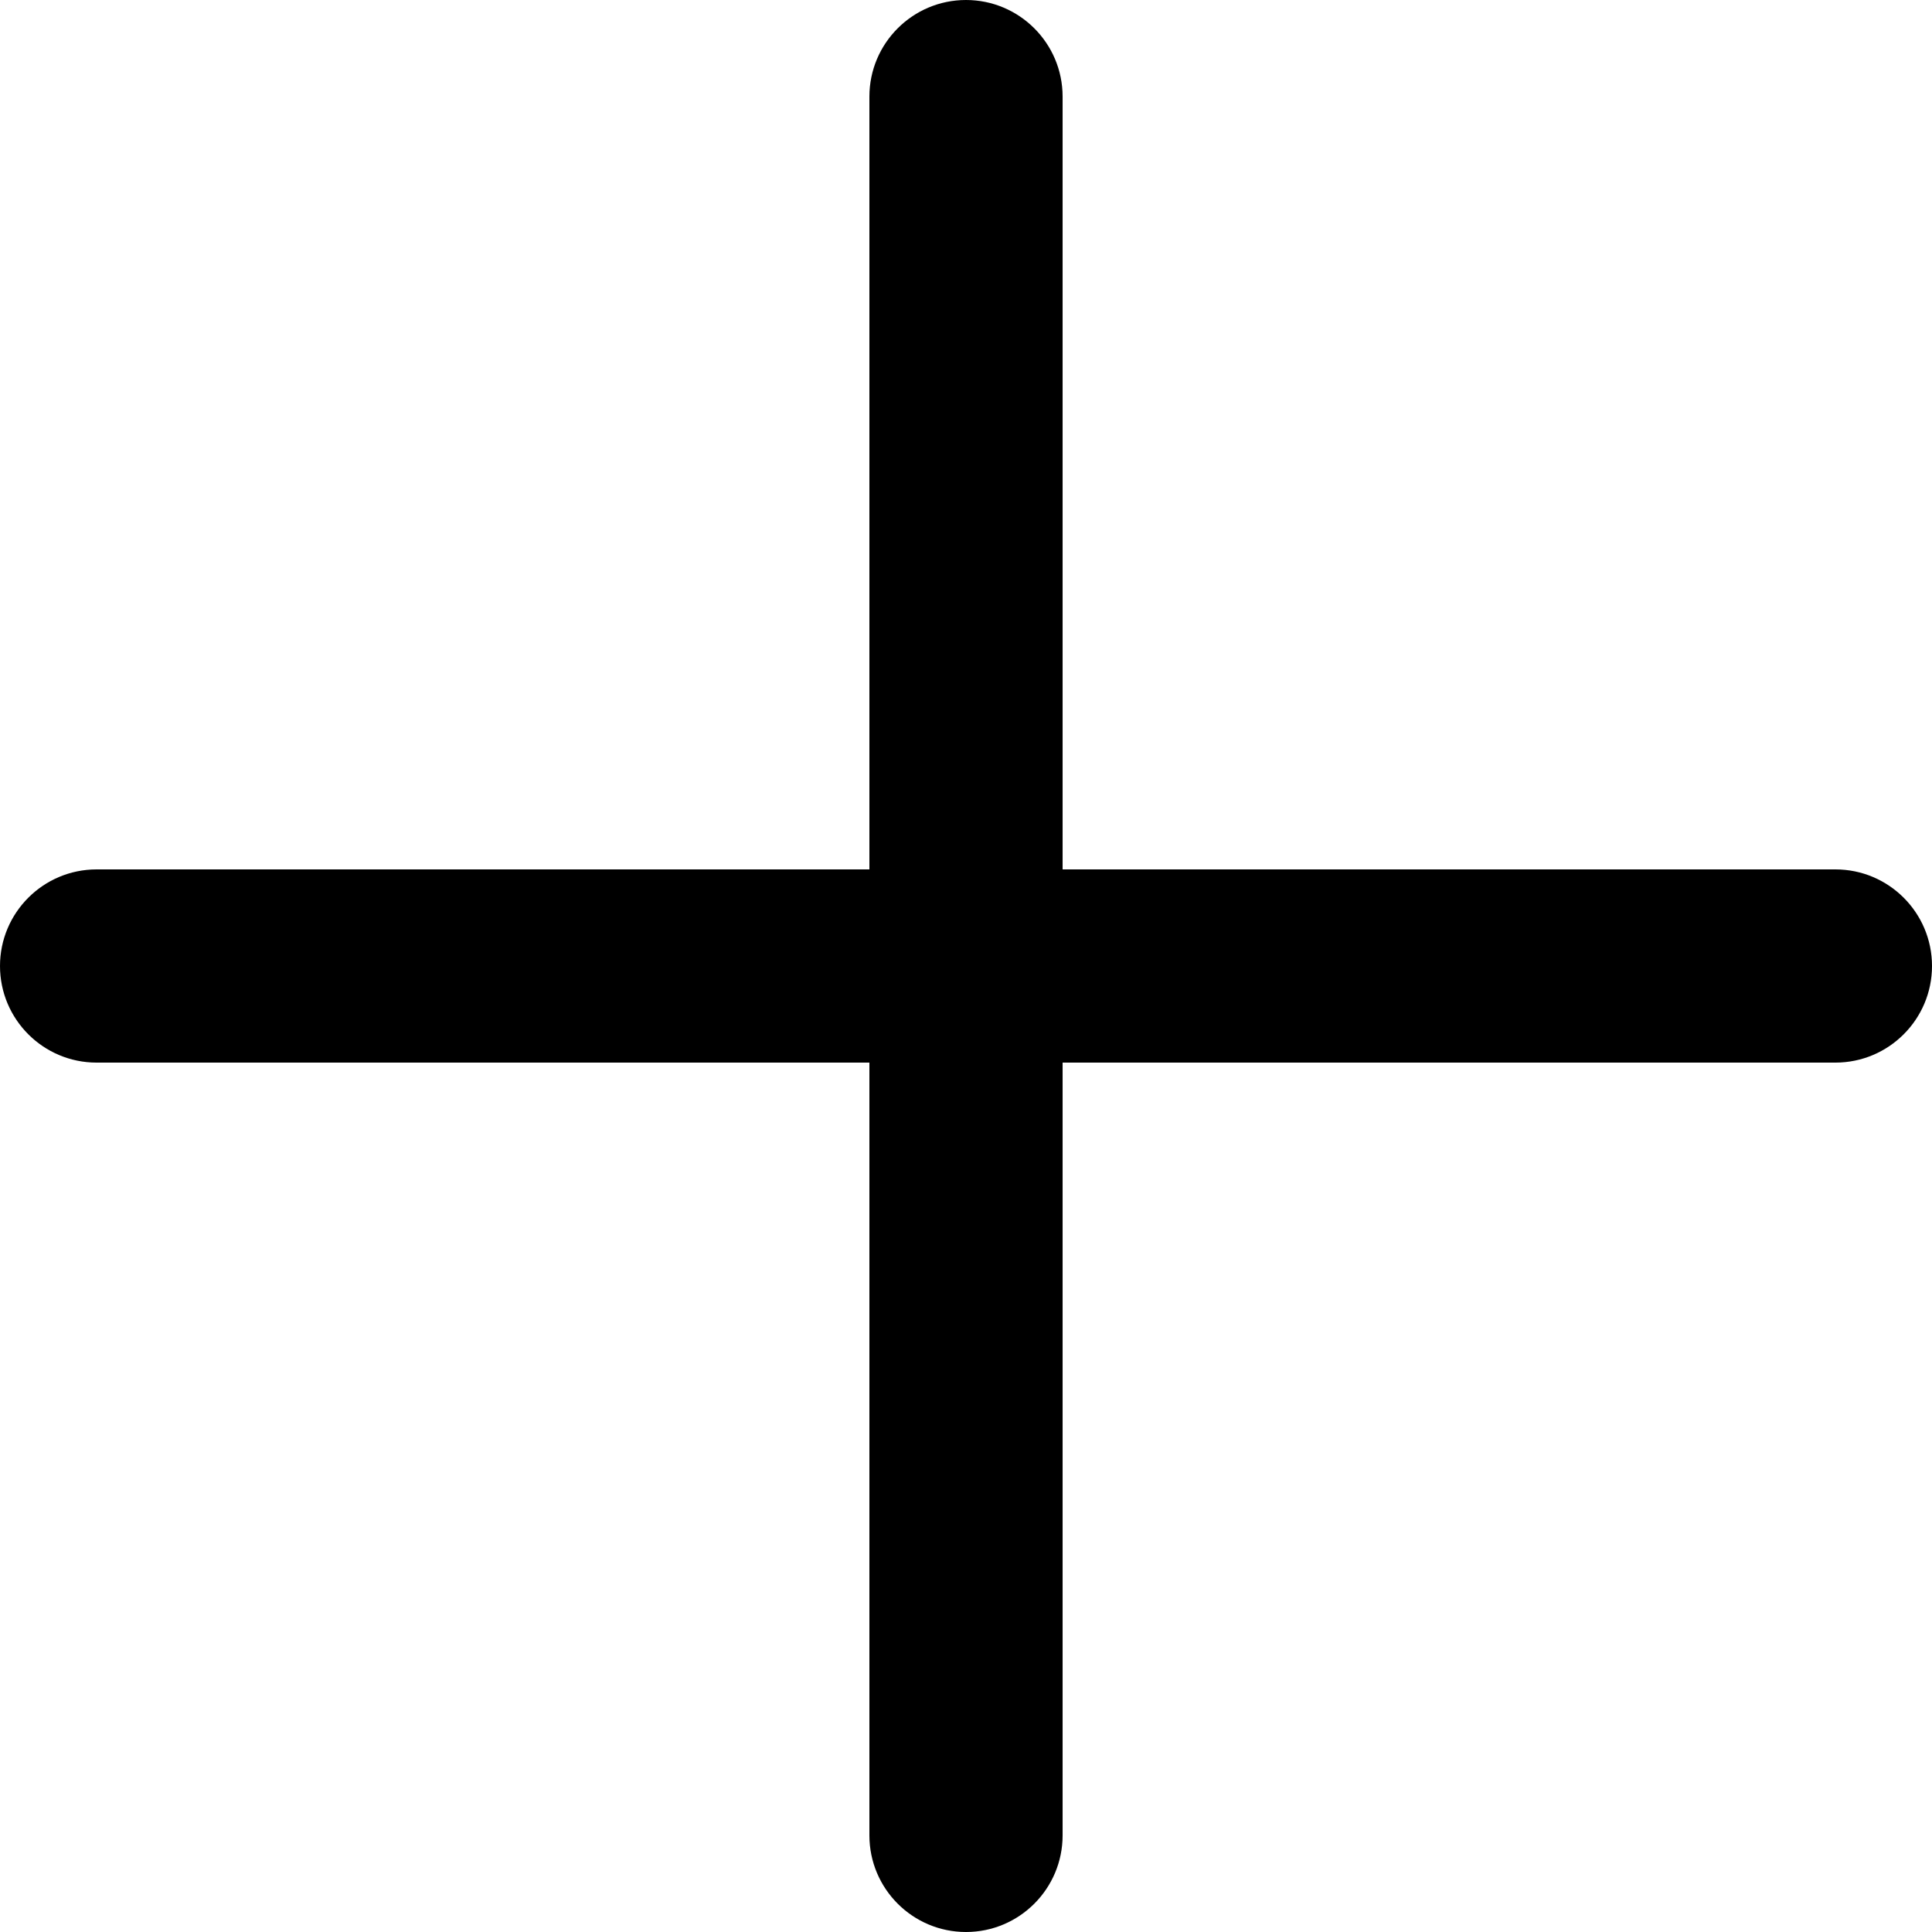
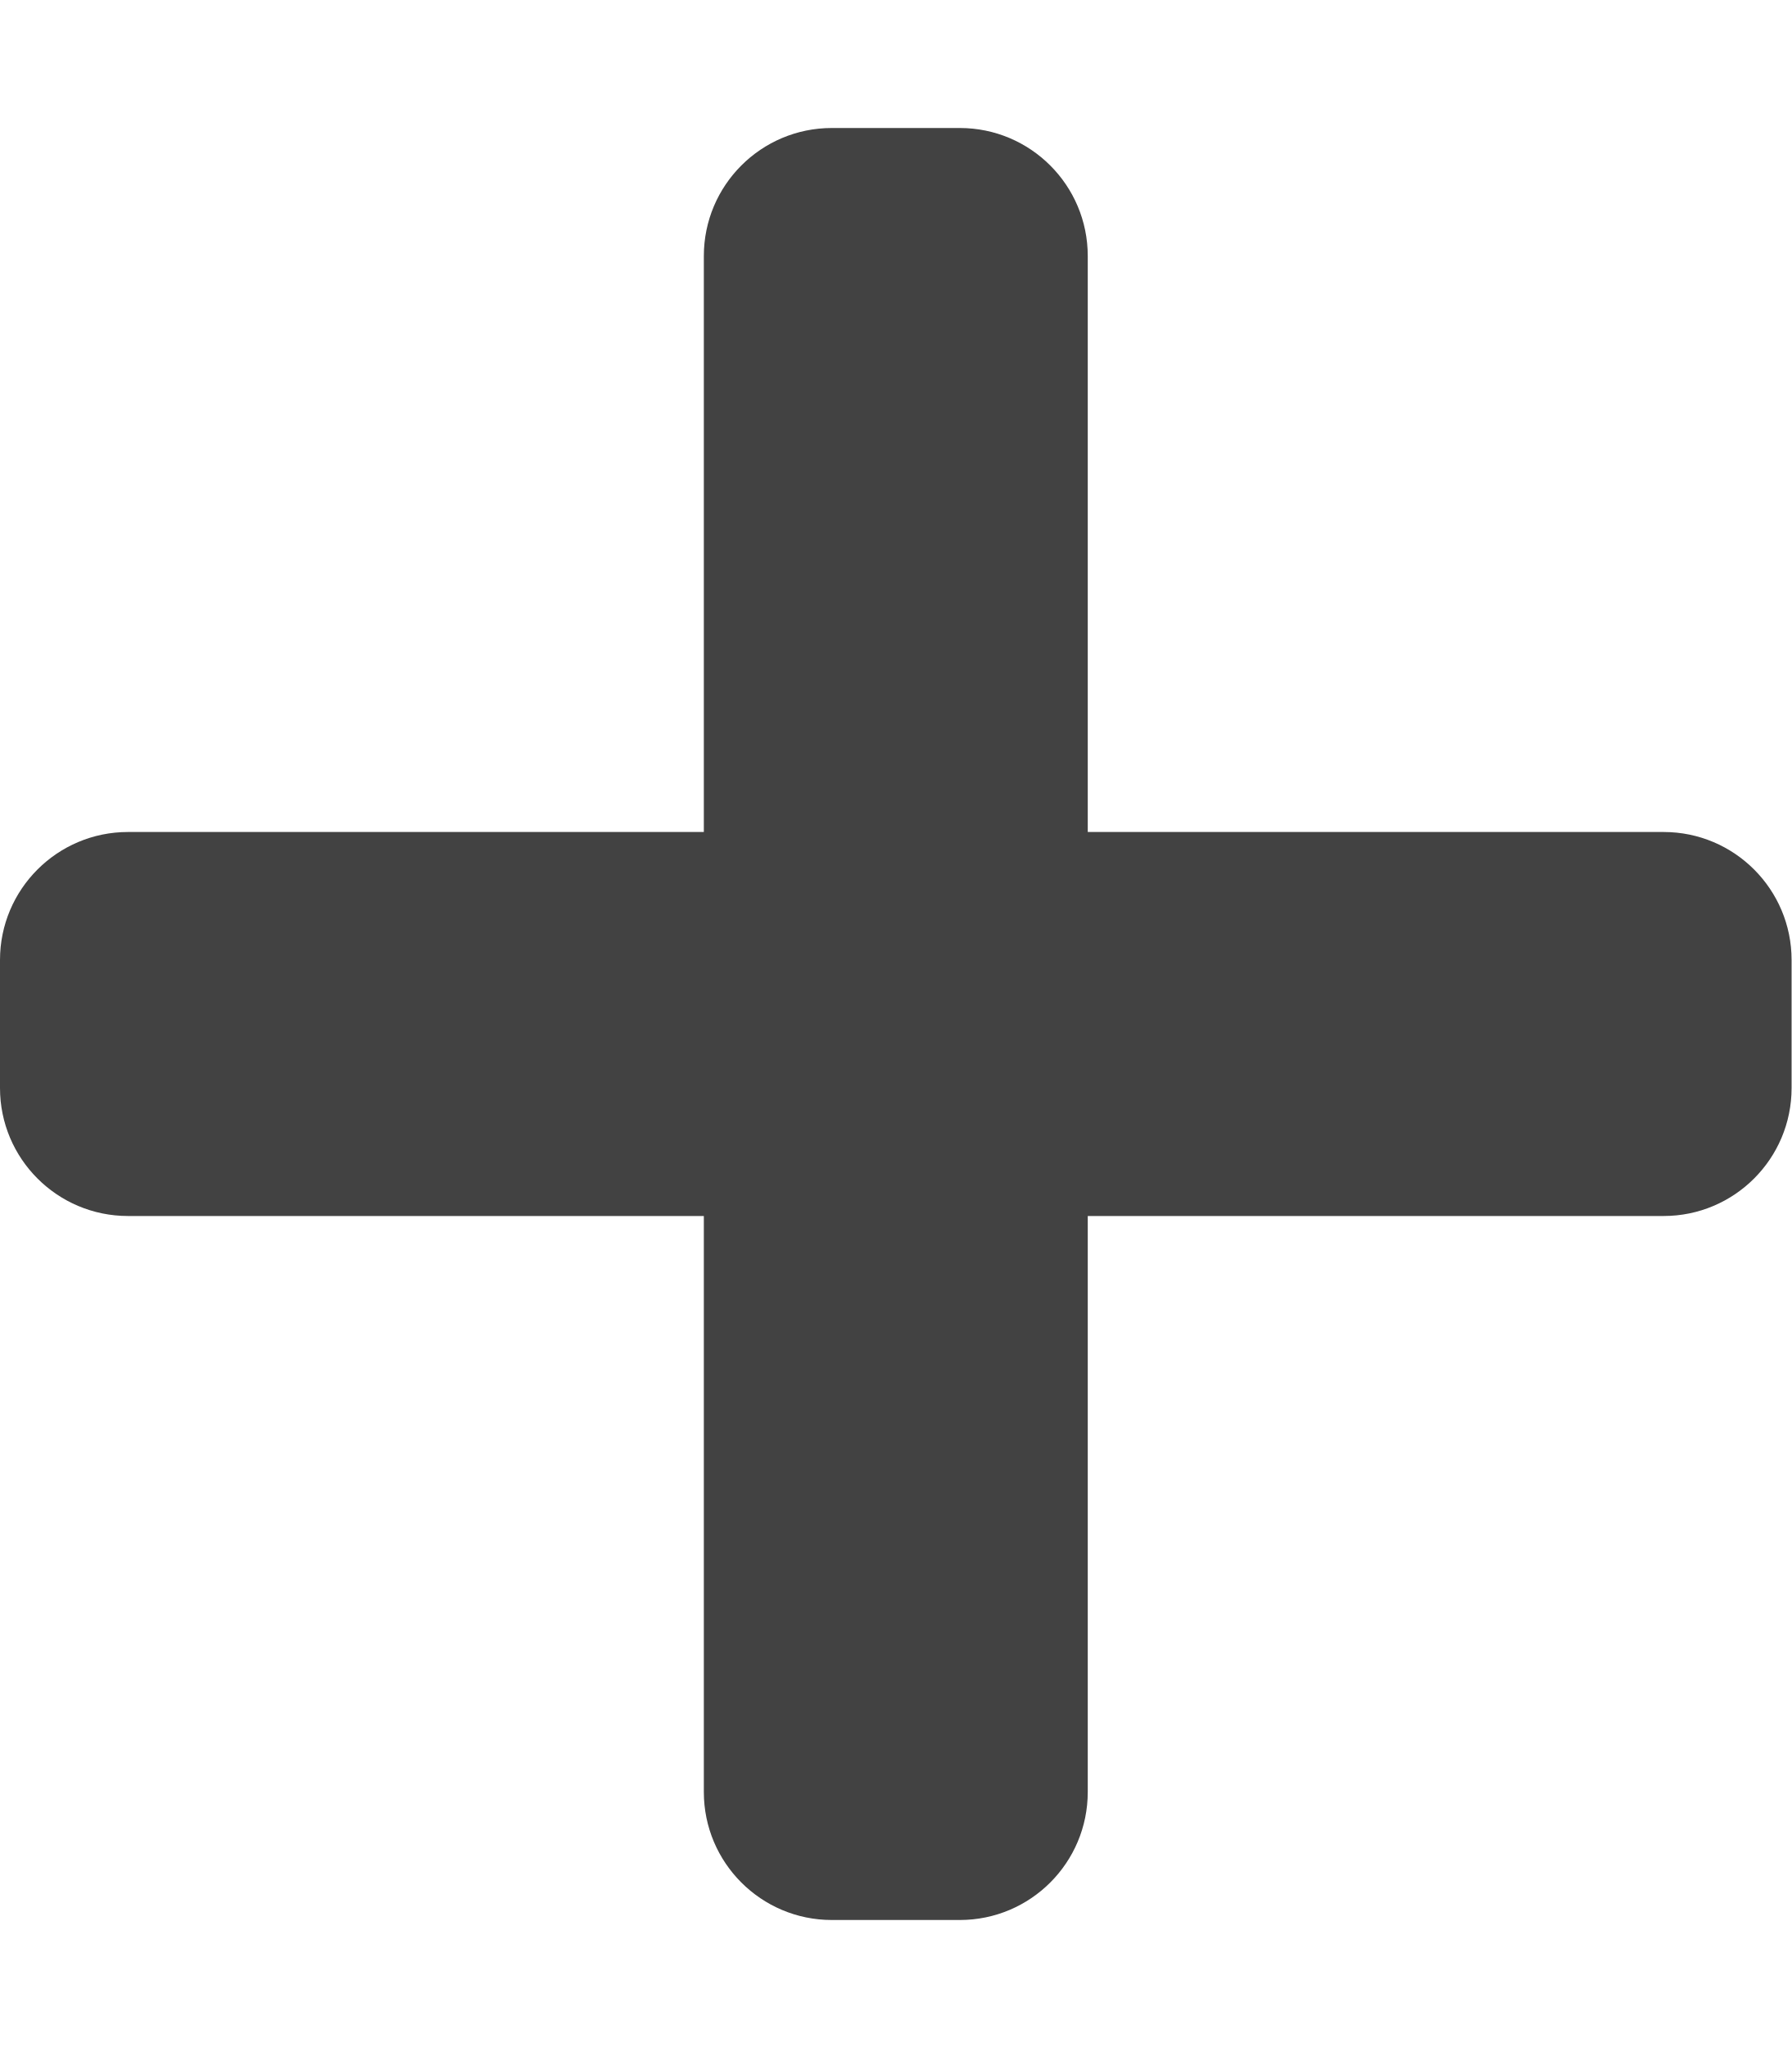
- <svg xmlns="http://www.w3.org/2000/svg" height="426.667pt" viewBox="0 0 426.667 426.667" width="426.667pt">
-   <path d="m405.332 192h-170.664v-170.668c0-11.773-9.559-21.332-21.336-21.332-11.773 0-21.332 9.559-21.332 21.332v170.668h-170.668c-11.773 0-21.332 9.559-21.332 21.332 0 11.777 9.559 21.336 21.332 21.336h170.668v170.664c0 11.777 9.559 21.336 21.332 21.336 11.777 0 21.336-9.559 21.336-21.336v-170.664h170.664c11.777 0 21.336-9.559 21.336-21.336 0-11.773-9.559-21.332-21.336-21.332zm0 0" />
+ <svg xmlns="http://www.w3.org/2000/svg" viewBox="0 0 448 512">
+   <path fill="#424242" fill-rule="evenodd" d="M416 208H272V64c0-17.67-14.33-32-32-32h-32c-17.67 0-32 14.33-32 32v144H32c-17.67 0-32 14.33-32 32v32c0 17.67 14.33 32 32 32h144v144c0 17.67 14.33 32 32 32h32c17.67 0 32-14.33 32-32V304h144c17.67 0 32-14.33 32-32v-32c0-17.67-14.33-32-32-32z" />
</svg>
